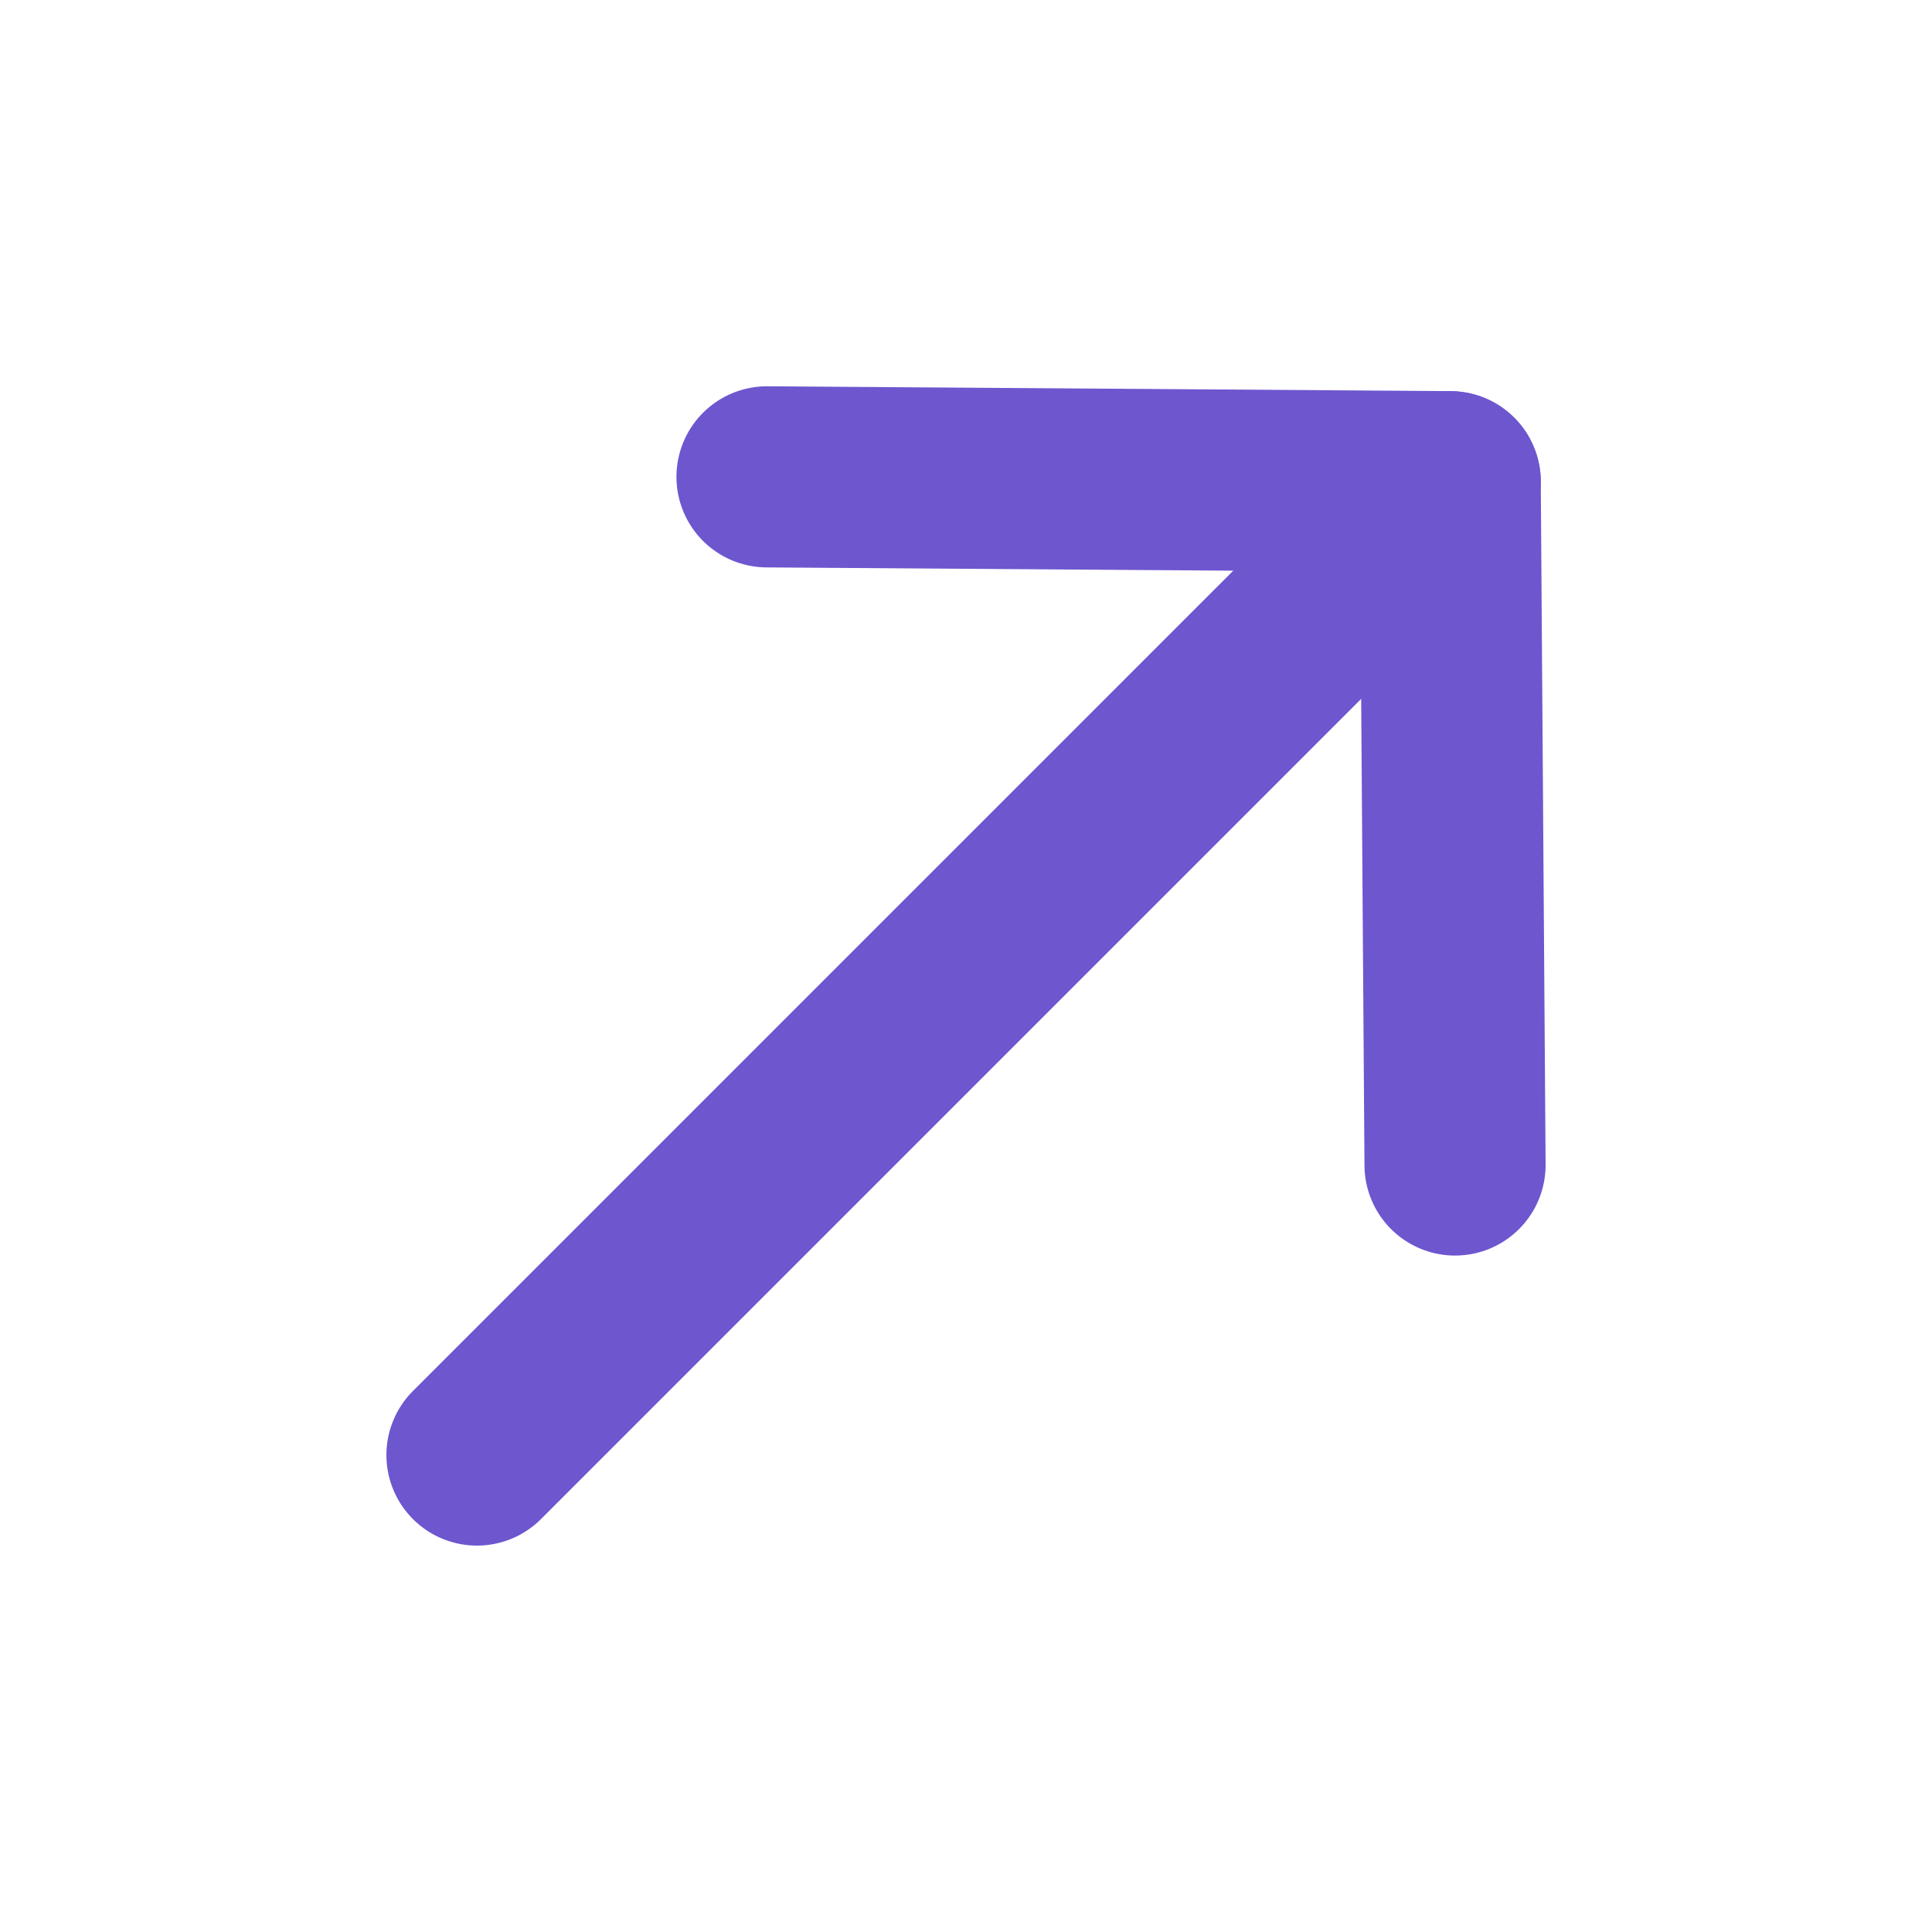
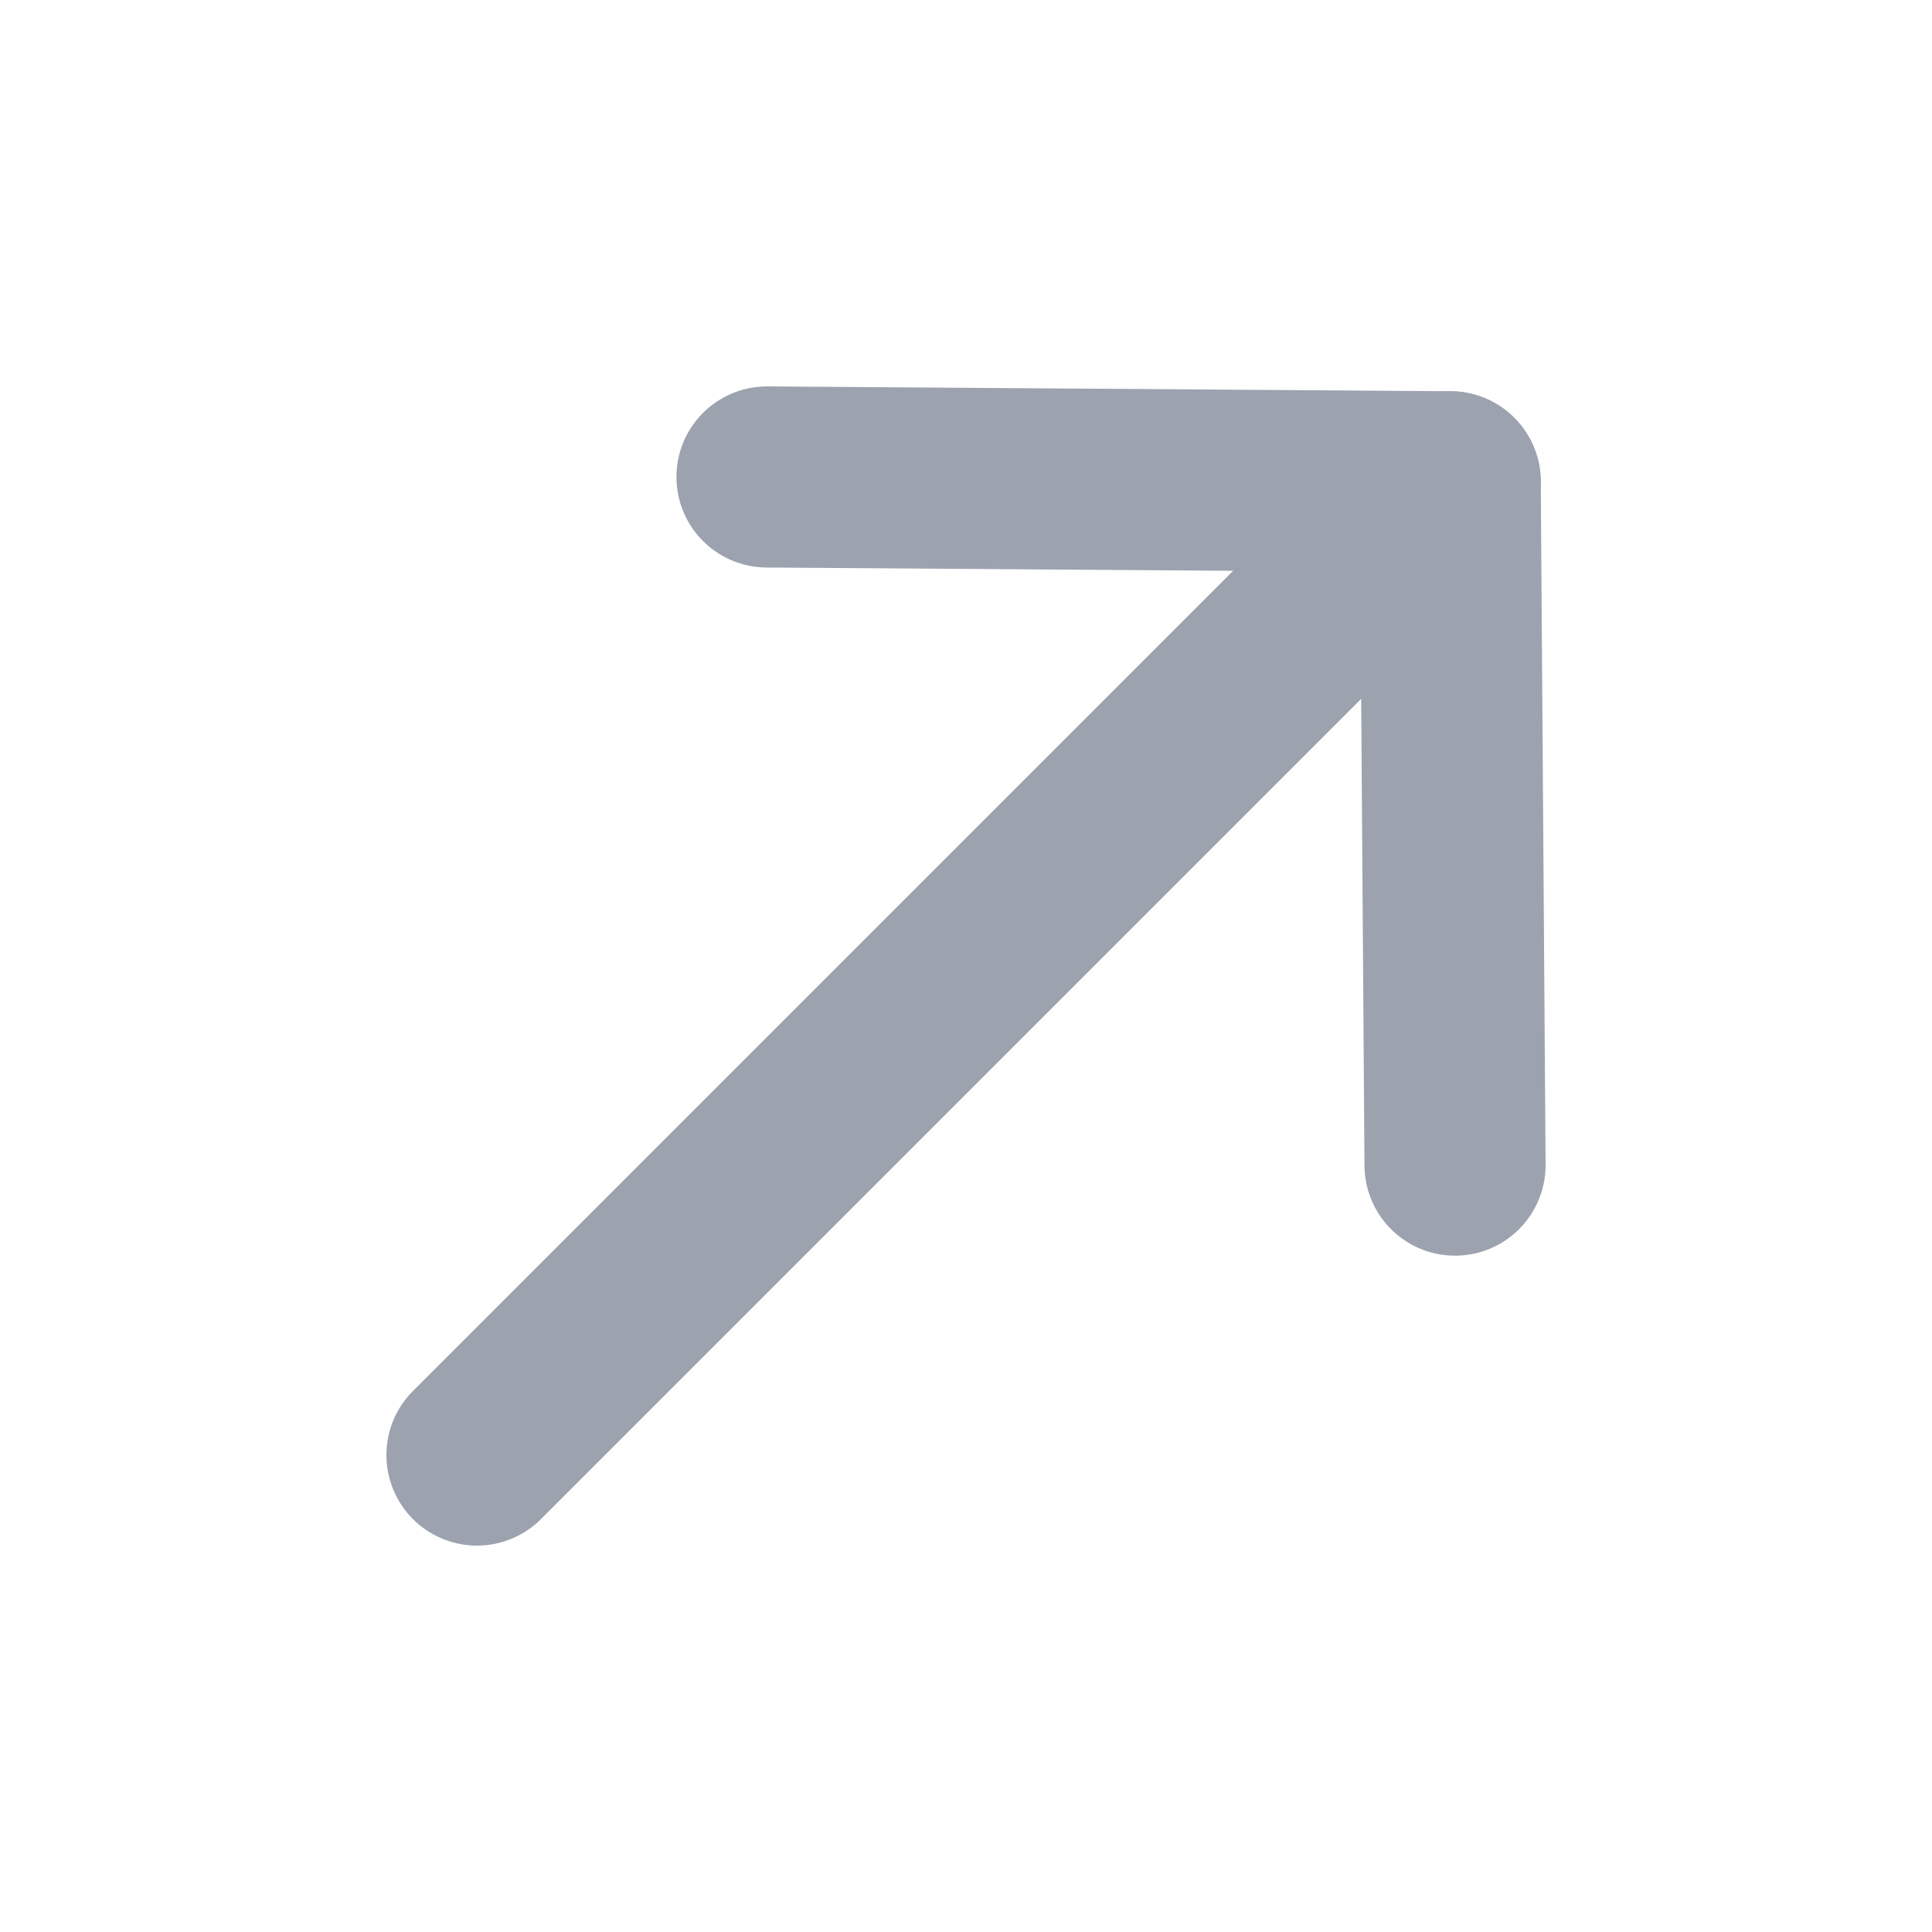
<svg xmlns="http://www.w3.org/2000/svg" width="16" height="16" viewBox="0 0 16 16" fill="none">
-   <path d="M12.01 3.99L3.95 12.05" stroke="#6E56CF" stroke-width="1.5" stroke-linecap="round" stroke-linejoin="round" />
-   <path d="M6.352 3.949L12.01 3.989L12.05 9.648" stroke="#6E56CF" stroke-width="1.5" stroke-linecap="round" stroke-linejoin="round" />
+   <path d="M12.01 3.99L3.95 12.05" stroke="#9CA3AF" stroke-width="1.5" stroke-linecap="round" stroke-linejoin="round" />
+   <path d="M6.352 3.95L12.01 3.99L12.05 9.649" stroke="#9CA3AF" stroke-width="1.5" stroke-linecap="round" stroke-linejoin="round" />
</svg>
